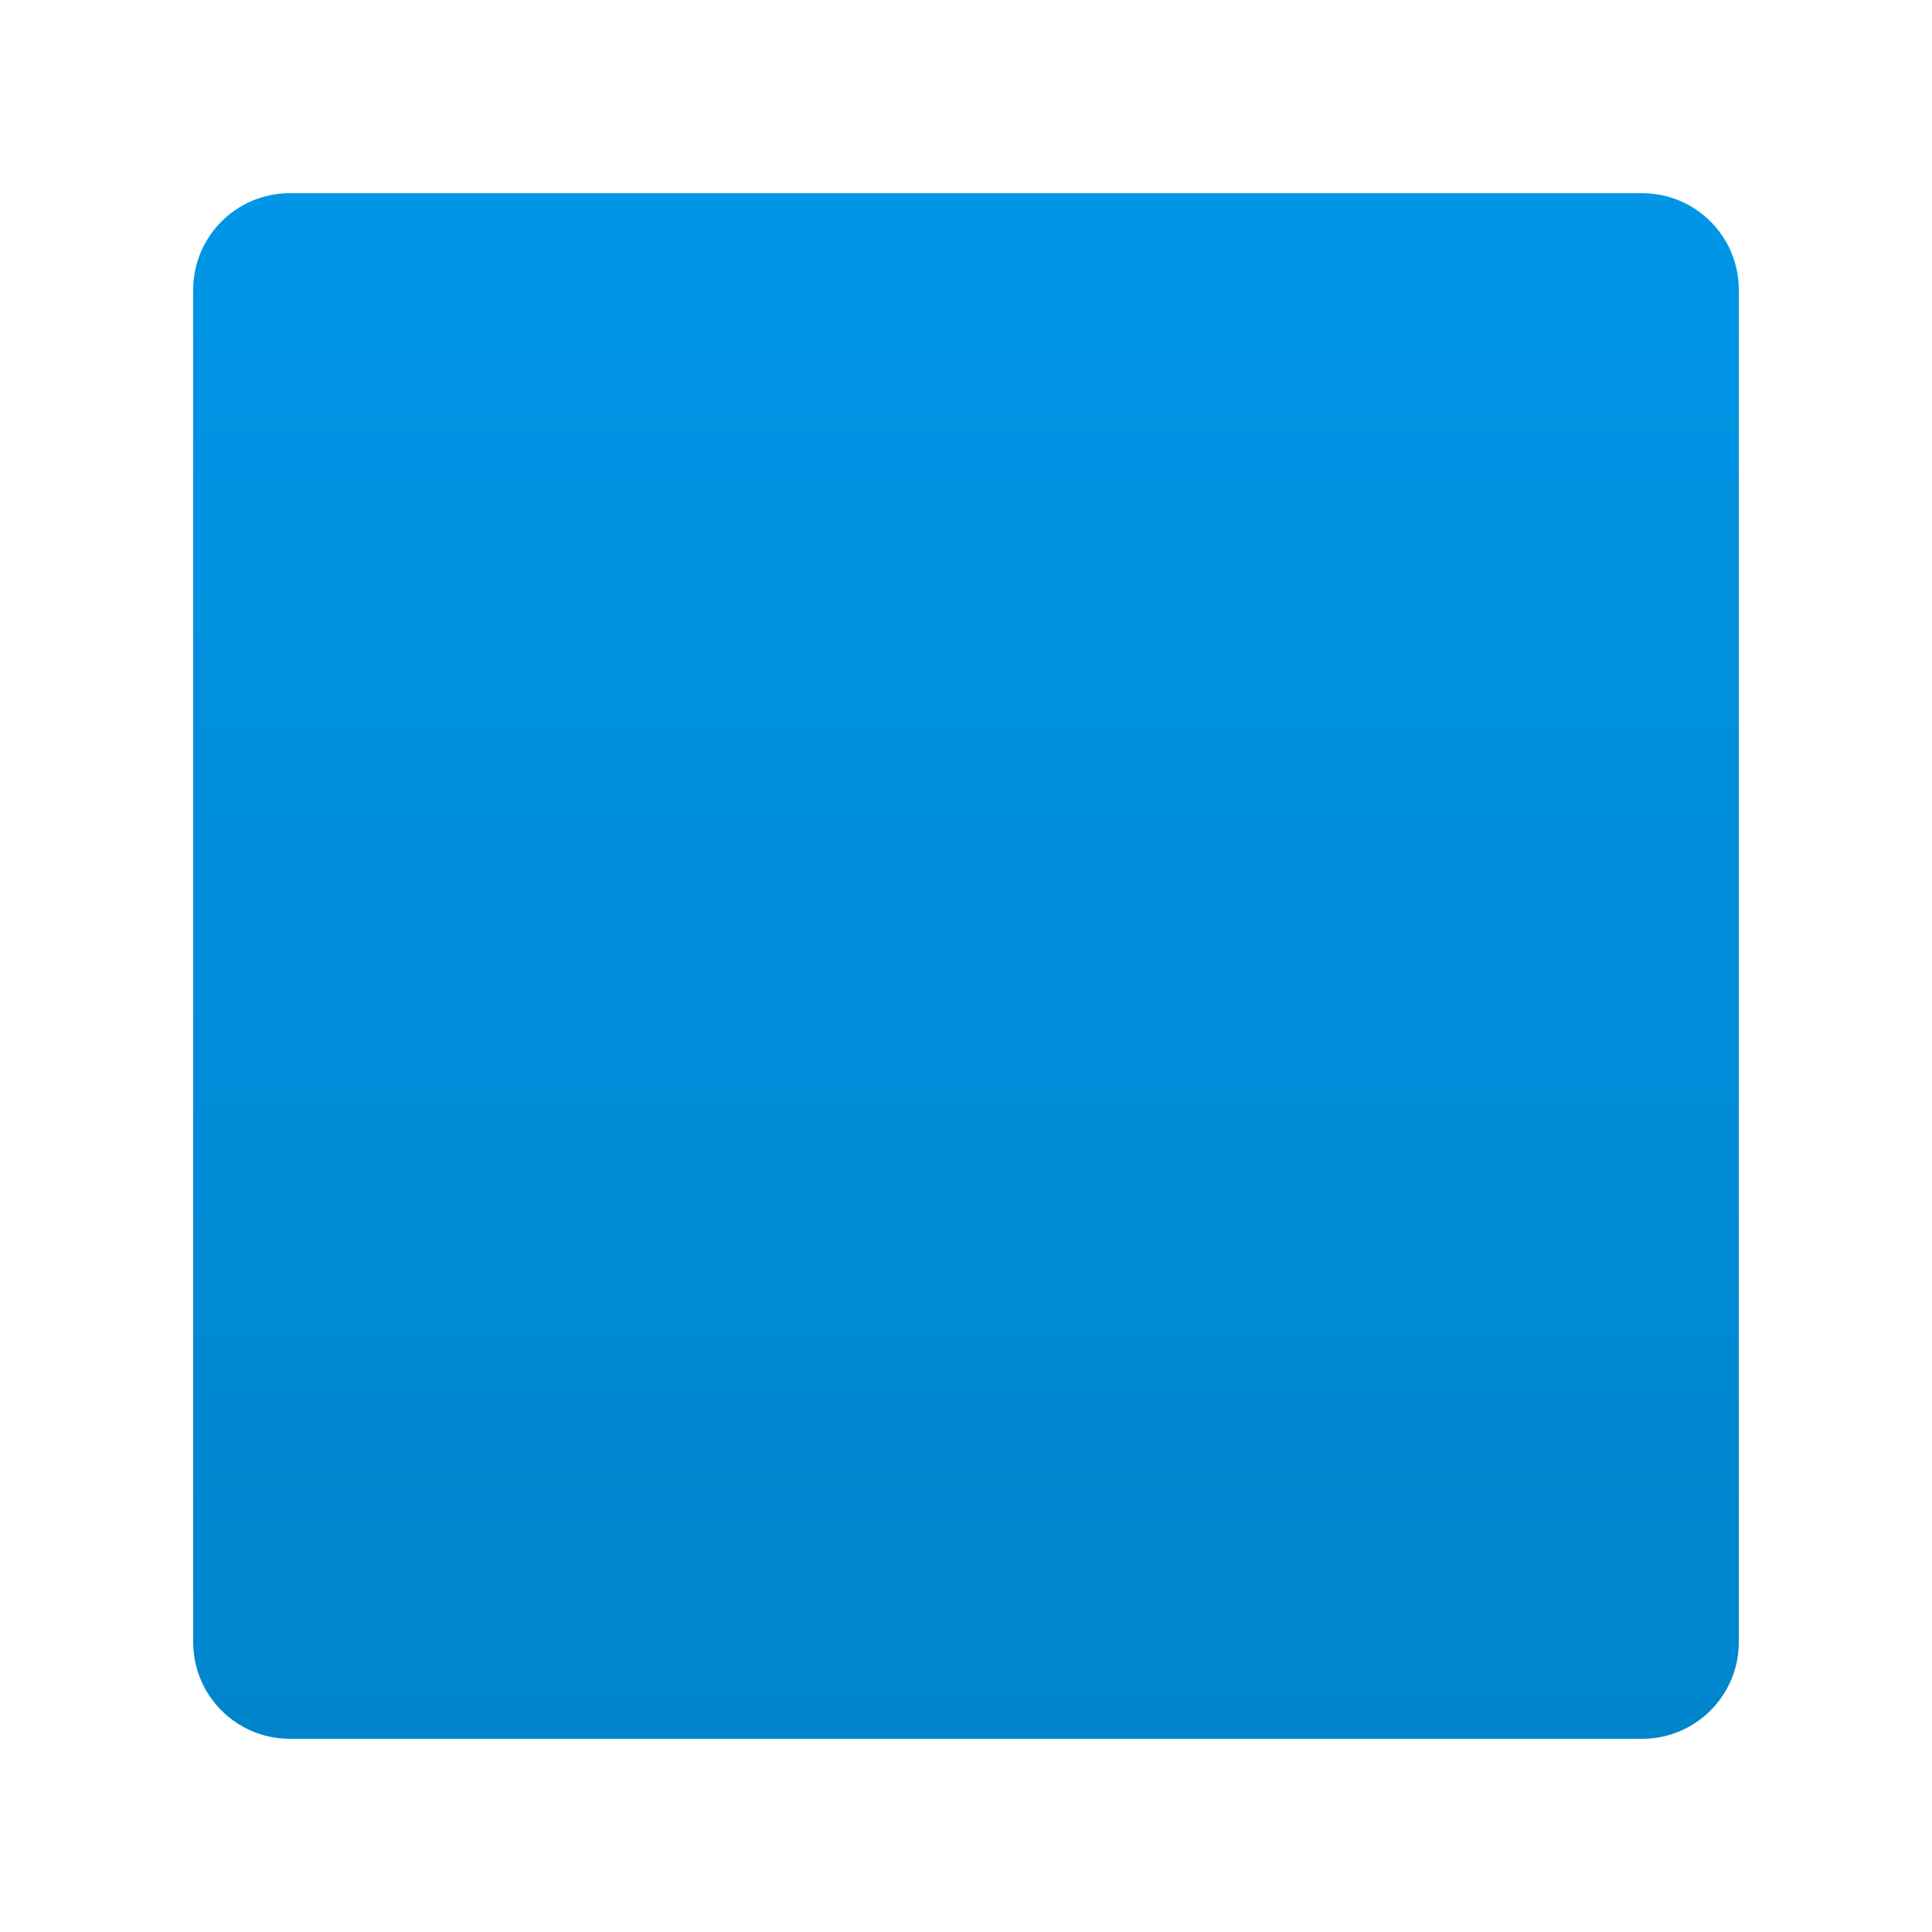
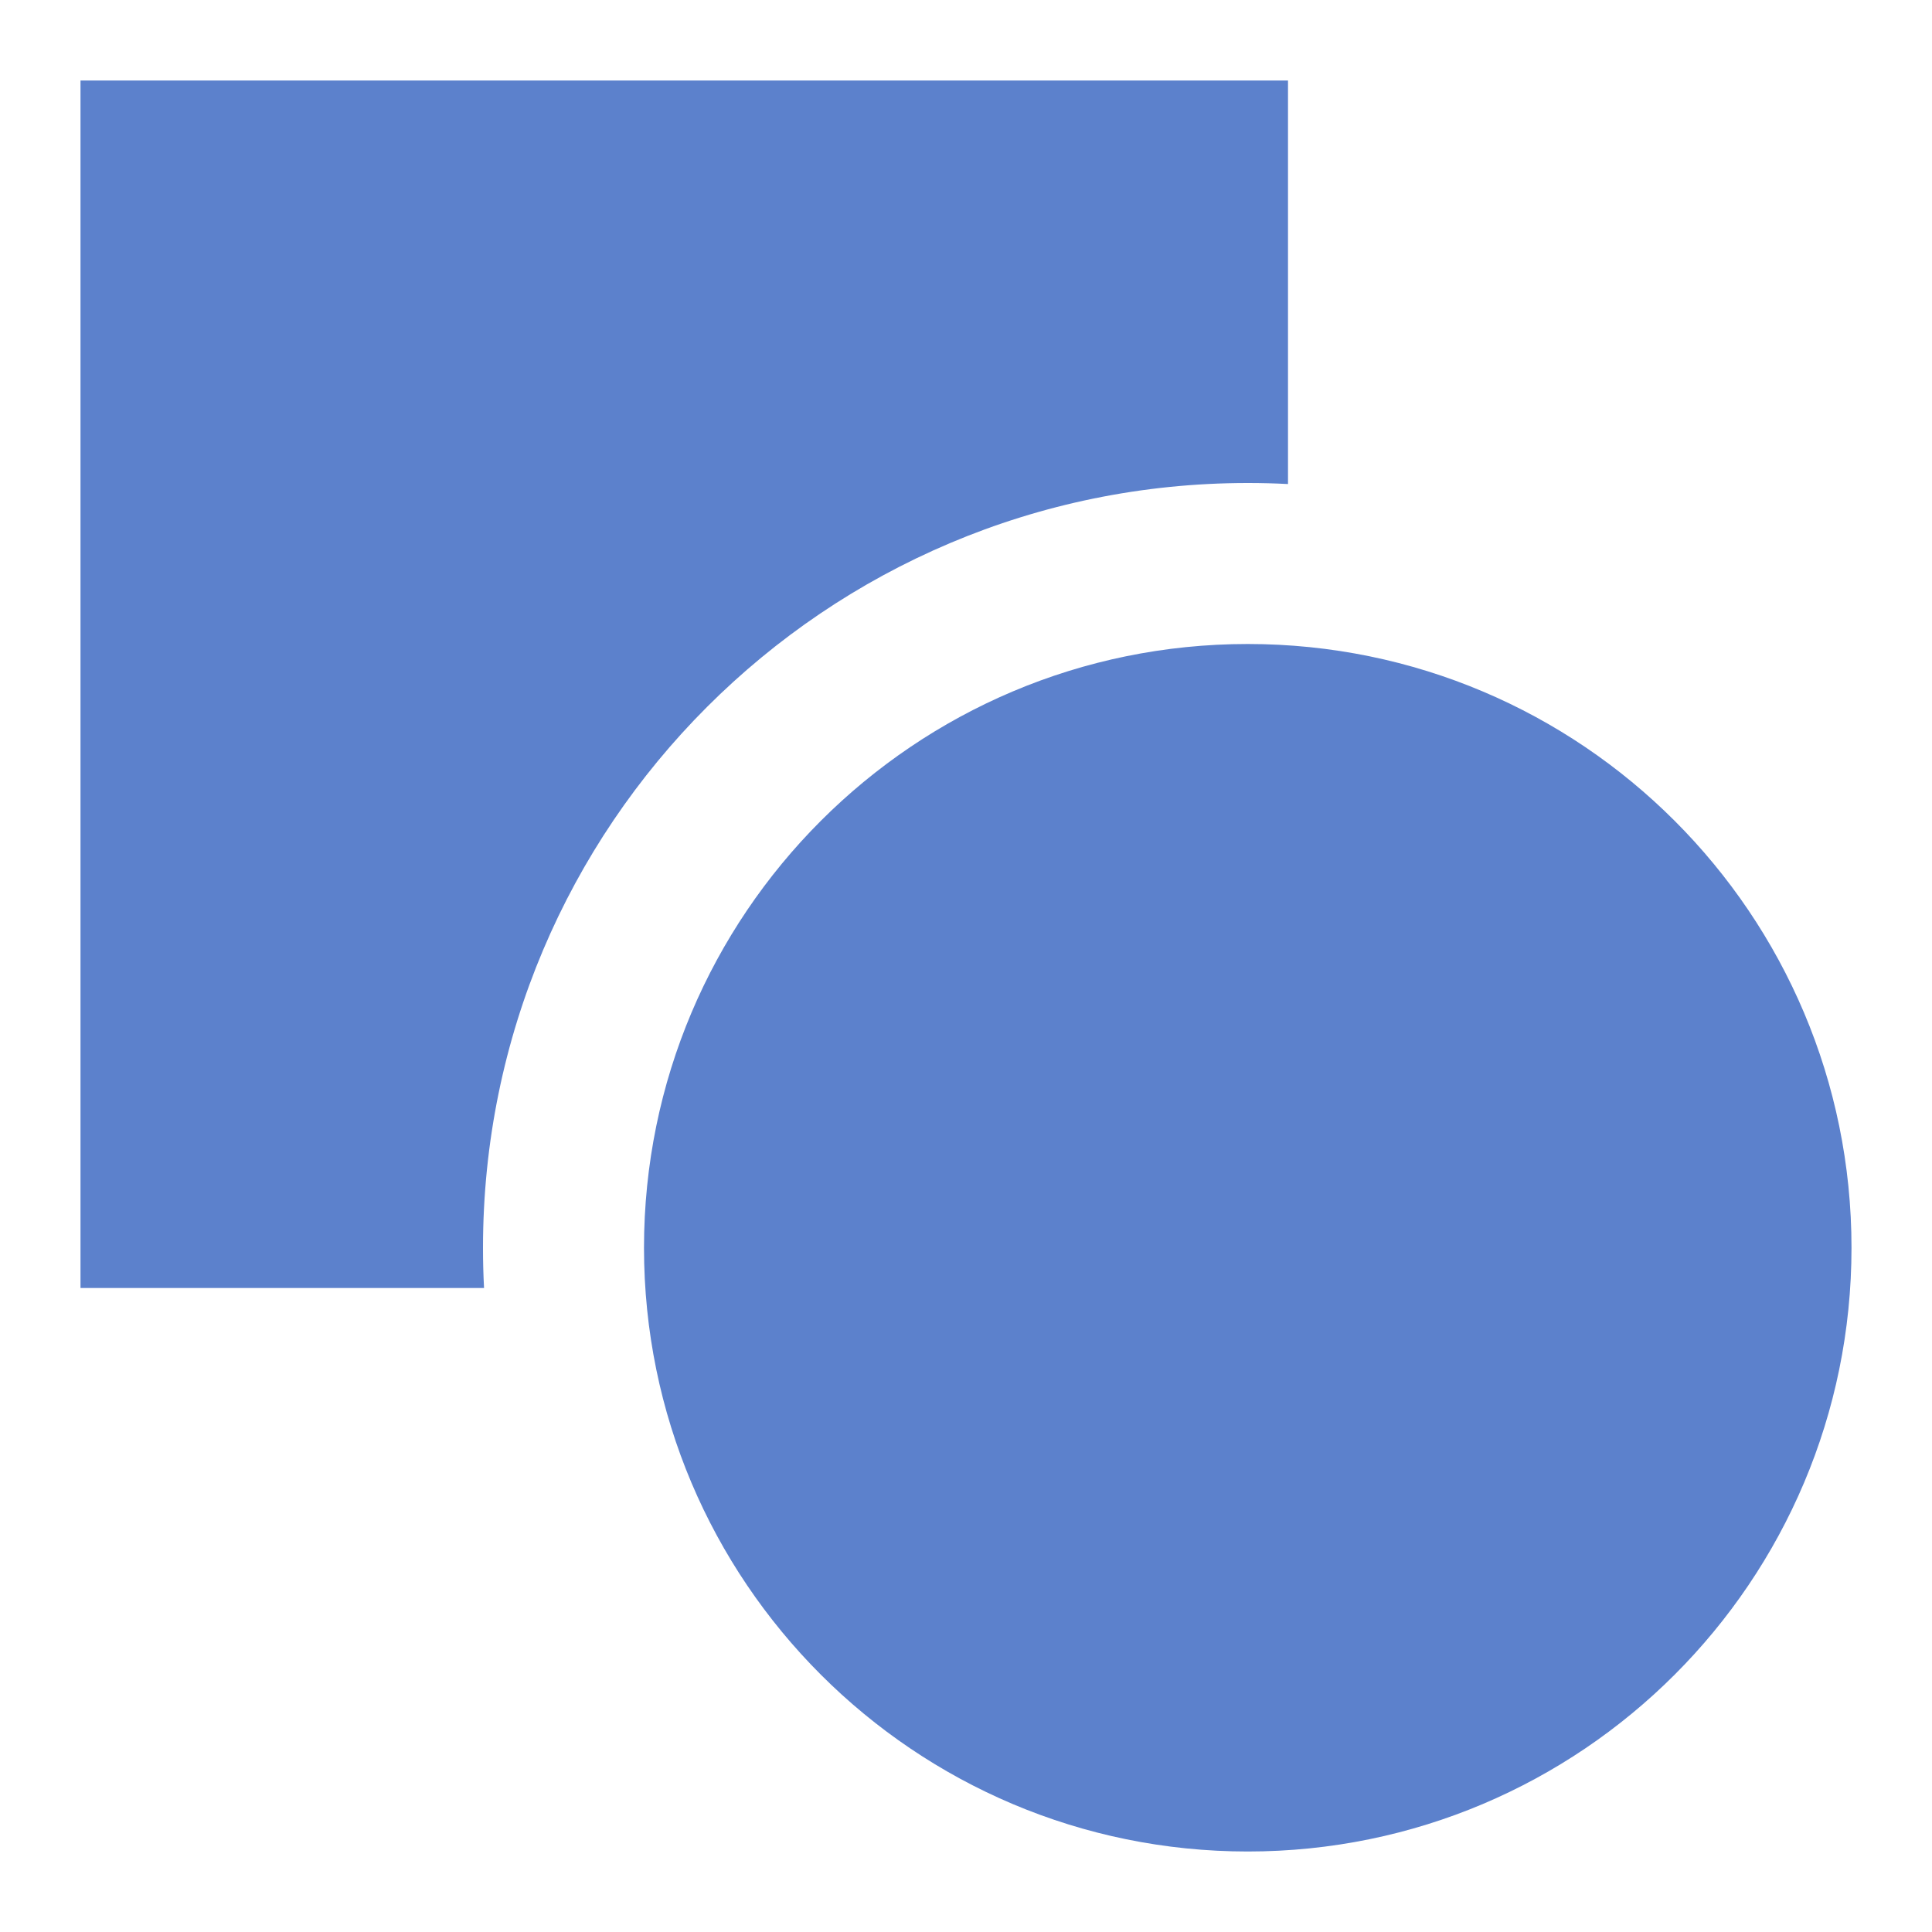
- <svg xmlns="http://www.w3.org/2000/svg" width="20px" height="20px" viewBox="0 0 20 20" version="1.1">
-   <defs>
-     <linearGradient x1="50%" y1="0%" x2="50%" y2="100%" id="linearGradient-1">
-       <stop stop-color="#0095E6" offset="0%" />
-       <stop stop-color="#0085CD" offset="100%" />
-     </linearGradient>
-   </defs>
-   <g id="Assets" stroke="none" stroke-width="1" fill="none" fill-rule="evenodd">
-     <g id="Shape">
-       <rect id="形状" fill="url(#linearGradient-1)" x="2" y="2" width="16" height="16" rx="1" />
-       <path d="M0,0 L1,0 L1,1 L0,1 L0,0 Z M19,19 L20,19 L20,20 L19,20 L19,19 Z" id="点-copy" opacity="0" fill="#D8D8D8" />
+ <svg xmlns="http://www.w3.org/2000/svg" width="24px" height="24px" viewBox="0 0 24 24" version="1.1">
+   <defs />
+   <g id="新界面icon" stroke="none" stroke-width="1" fill="none" fill-rule="evenodd">
+     <g id="形状_24" fill="#5C81CC">
+       <path d="M16,6.013 L16,1 L1,1 L1,16 L6.013,16 C6.004,15.834 6,15.668 6,15.5 C6,10.253 10.253,6 15.5,6 C15.668,6 15.834,6.004 16,6.013 Z M15.5,23 C19.642,23 23,19.642 23,15.5 C23,11.358 19.642,8 15.5,8 C11.358,8 8,11.358 8,15.5 C8,19.642 11.358,23 15.5,23 Z" id="icon_形状" />
    </g>
  </g>
</svg>
